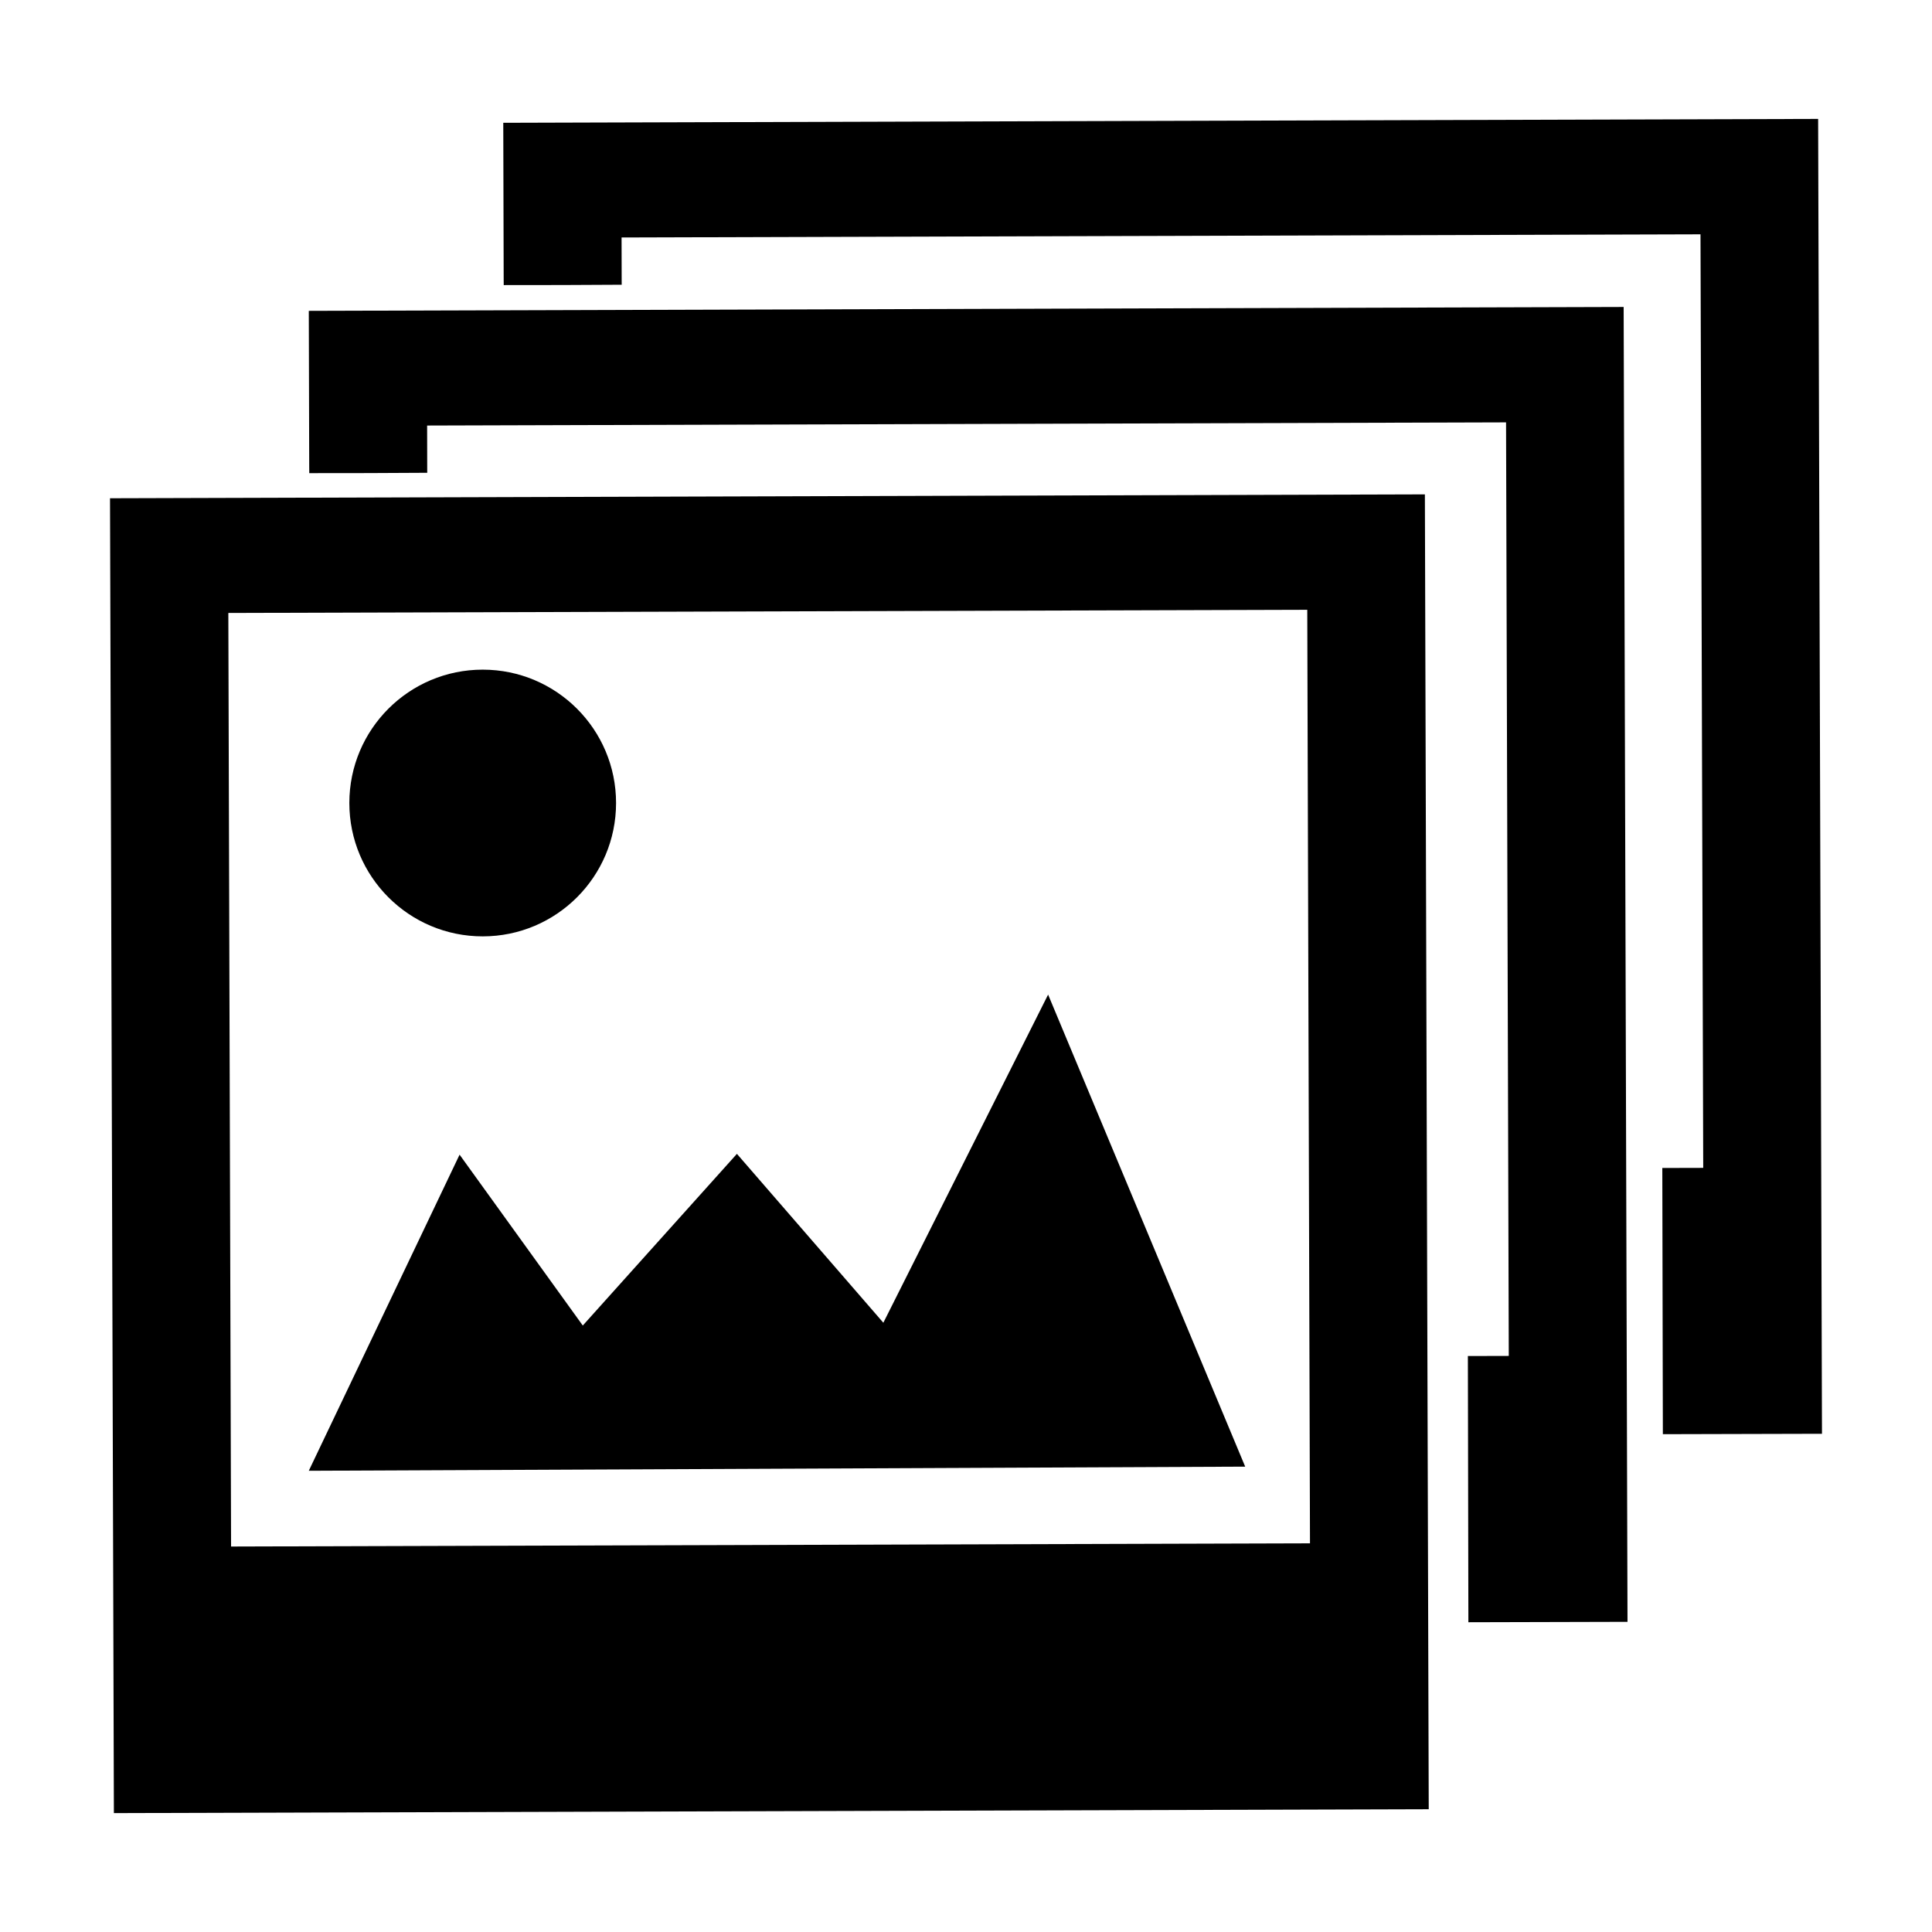
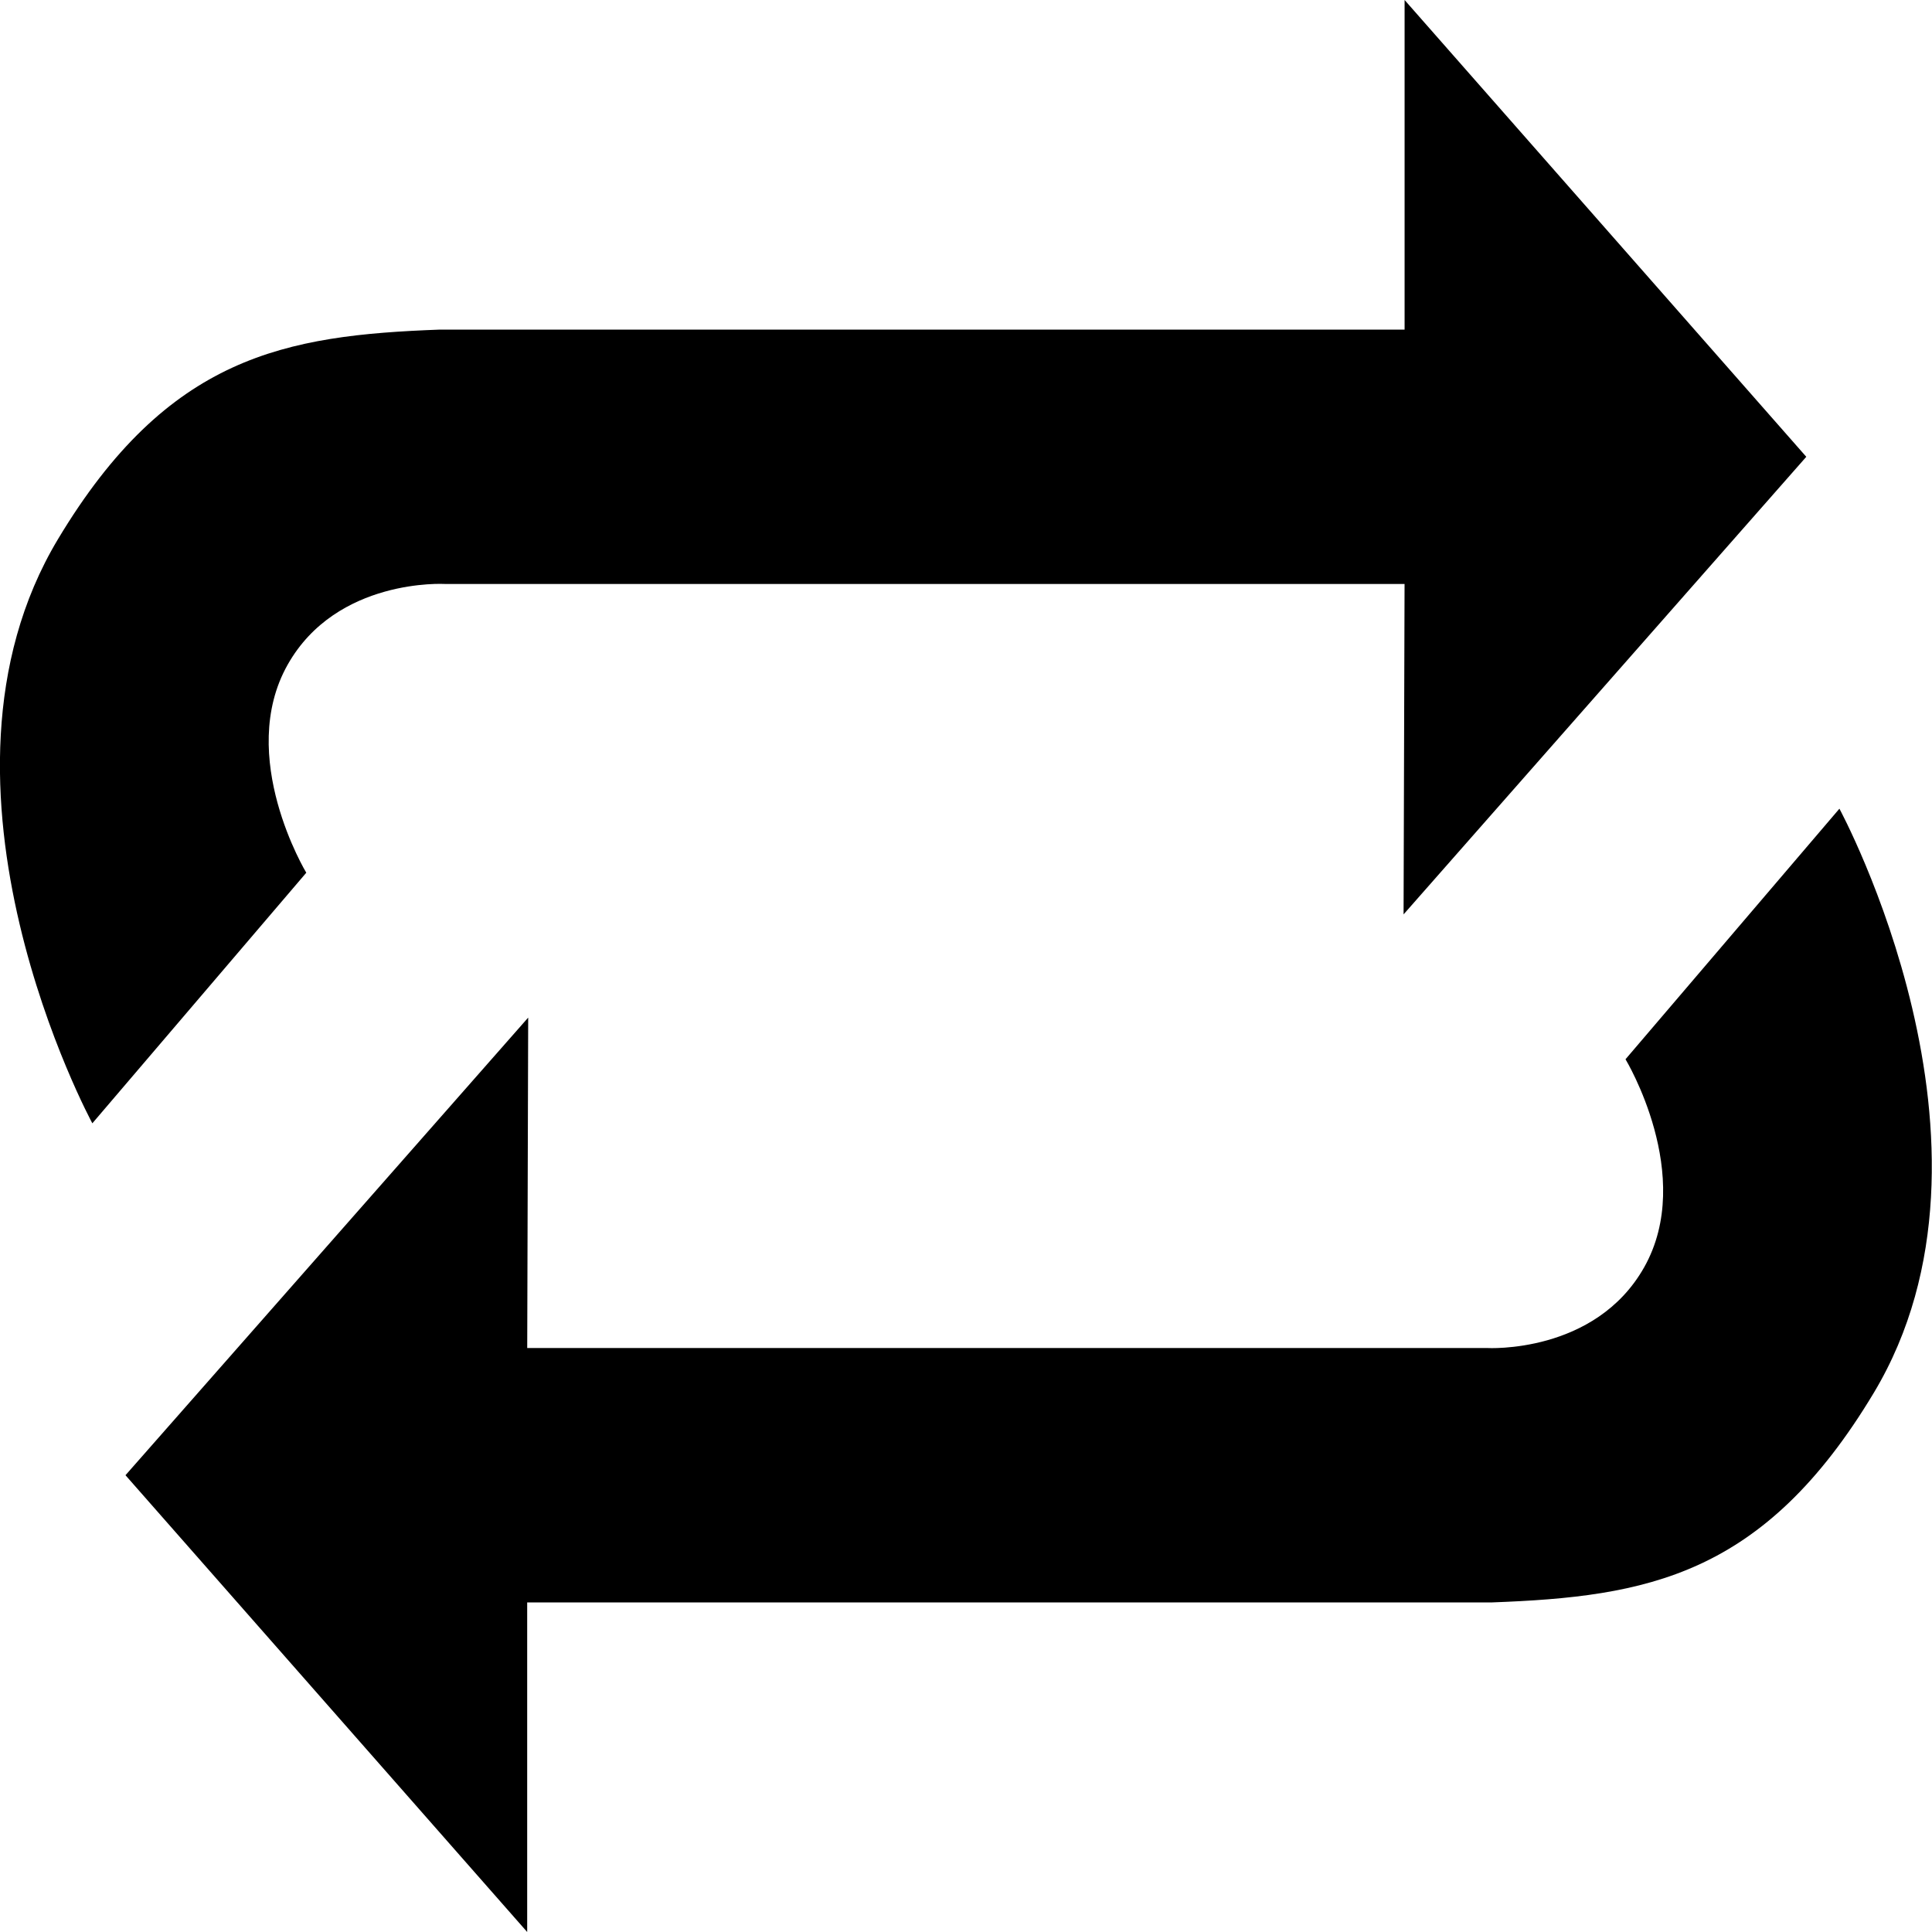
- <svg xmlns="http://www.w3.org/2000/svg" version="1.1" x="0px" y="0px" width="113.39px" height="113.39px" viewBox="0 0 113.39 113.39" enable-background="new 0 0 113.39 113.39" xml:space="preserve">
-   <g id="ZDJ1">
-     <polygon id="_x31_3" points="61.514,58.373 51.844,77.632 43.25,67.72 34.204,77.796 26.973,67.768 18.123,86.32 73.081,86.078     " />
-     <path id="_x31_2" d="M6.457,29.243l0.227,77.169l77.169-0.227l-0.226-77.17L6.457,29.243z M76.884,90.579l-63.322,0.187   l-0.161-54.791l63.323-0.186L76.884,90.579z" />
-     <circle id="_x31_1" cx="28.33" cy="47.129" r="7.827" />
-   </g>
-   <g id="ZDJ2">
-     <path d="M86.18,95.21l9.339-0.024l-0.226-77.17l-77.17,0.228l0.025,9.13l0.003,0.395c2.35-0.001,4.598-0.002,6.924-0.021   l-0.002-0.219l-0.005-2.554l63.323-0.186l0.16,54.791l-2.401,0.006" />
-     <path d="M97.594,84.173l9.339-0.024l-0.226-77.17l-77.17,0.228l0.024,9.13l0.003,0.395c2.35-0.001,4.598-0.002,6.924-0.021   l-0.002-0.219l-0.006-2.554l63.323-0.186l0.16,54.791l-2.401,0.006" />
-   </g>
+ <svg xmlns="http://www.w3.org/2000/svg" version="1.1" id="AUTO_PRZEWRACANIE" x="0px" y="0px" width="113.391px" height="113.391px" viewBox="0 0 113.391 113.391" enable-background="new 0 0 113.391 113.391" xml:space="preserve">
+   <path id="L1" d="M17.976,51.221c0,0-4.133-6.834-1.088-12.219c2.881-5.094,9.208-4.729,9.208-4.729h56.339l-0.058,19.393  l23.636-26.856L82.437,0v19.345h-56.63c-9.063,0.336-15.938,1.523-22.405,12.3C-5.3,46.147,5.42,65.928,5.42,65.928L17.976,51.221z   M95.403,62.169c0,0,4.135,6.834,1.09,12.218c-2.884,5.095-9.208,4.73-9.208,4.73H30.943L31,59.724L7.365,86.582l23.576,26.809  V94.047h56.629c9.064-0.337,15.94-1.523,22.405-12.3c8.701-14.502-2.018-34.284-2.018-34.284L95.403,62.169z" />
</svg>
